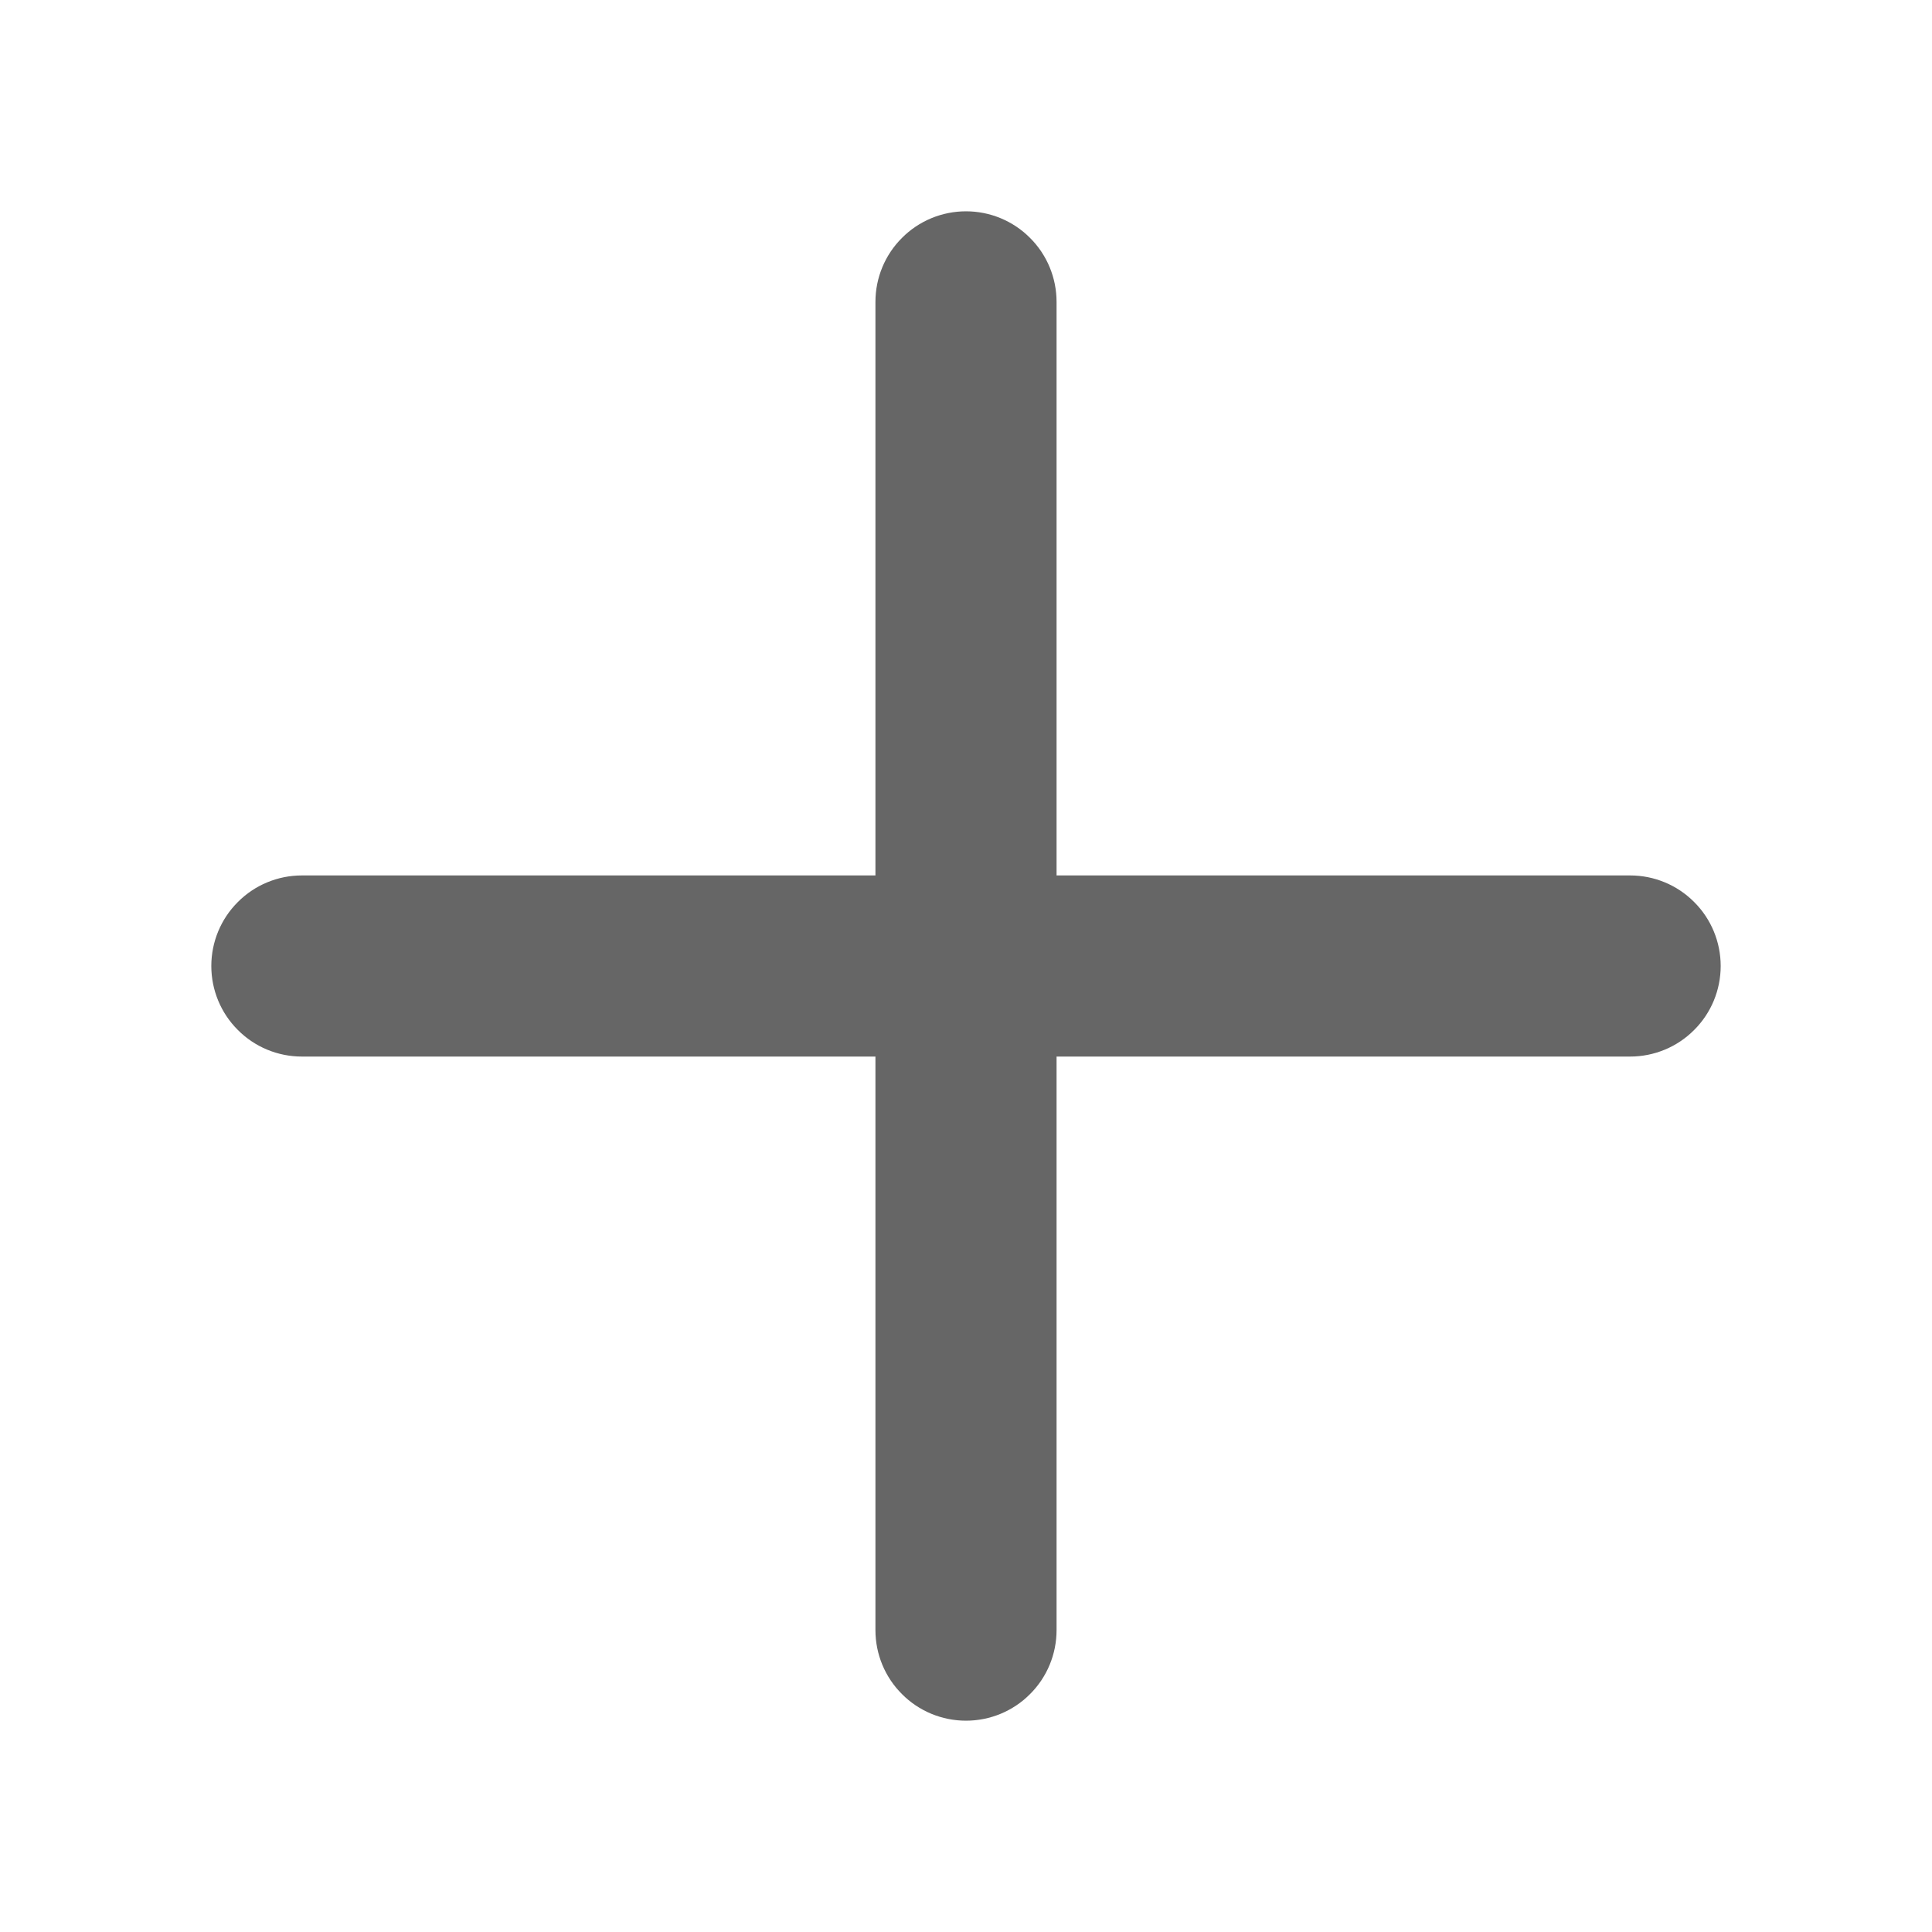
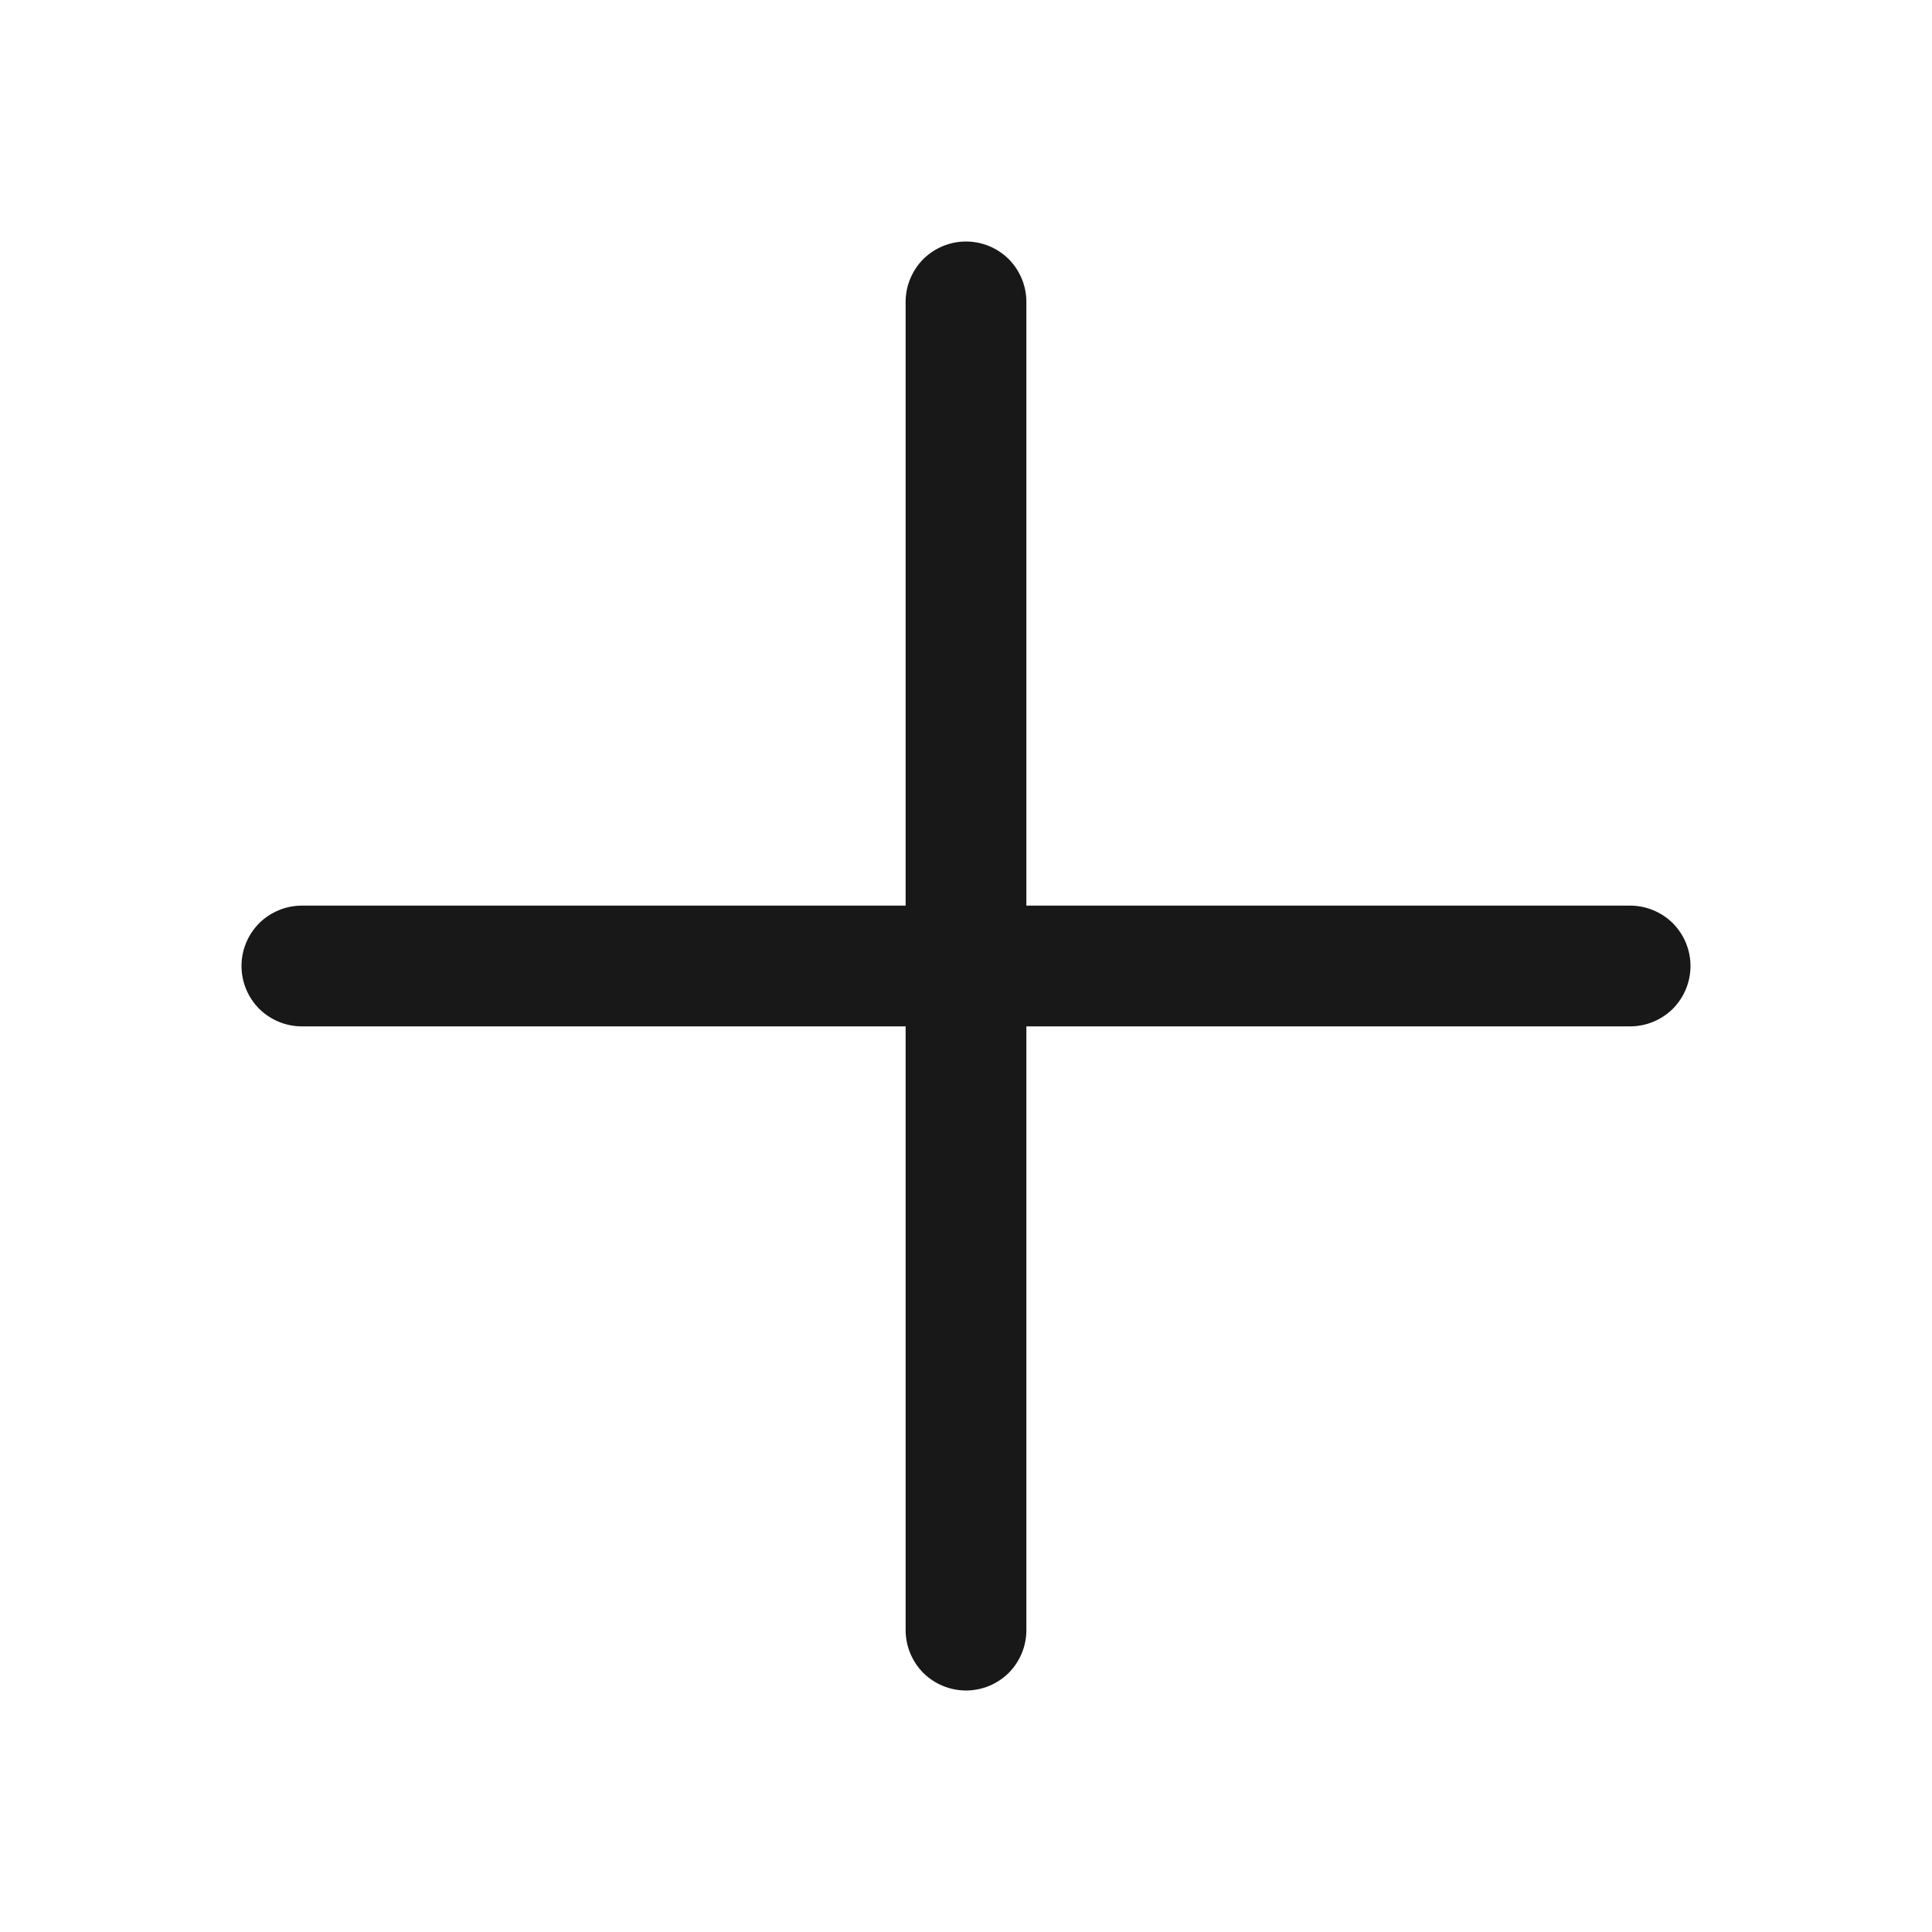
<svg xmlns="http://www.w3.org/2000/svg" width="16" height="16" viewBox="0 0 16 16" fill="none">
-   <path d="M14.25 8C14.25 8.199 14.171 8.39 14.03 8.53C13.89 8.671 13.699 8.75 13.5 8.75H8.75V13.5C8.75 13.699 8.671 13.89 8.53 14.03C8.39 14.171 8.199 14.25 8 14.25C7.801 14.25 7.61 14.171 7.47 14.03C7.329 13.89 7.25 13.699 7.25 13.5V8.75H2.5C2.301 8.75 2.11 8.671 1.97 8.53C1.829 8.39 1.75 8.199 1.75 8C1.75 7.801 1.829 7.61 1.97 7.47C2.11 7.329 2.301 7.25 2.5 7.25H7.25V2.5C7.25 2.301 7.329 2.11 7.47 1.97C7.61 1.829 7.801 1.75 8 1.75C8.199 1.75 8.39 1.829 8.53 1.97C8.671 2.11 8.75 2.301 8.75 2.5V7.25H13.5C13.699 7.25 13.89 7.329 14.03 7.47C14.171 7.61 14.25 7.801 14.25 8Z" fill="#666666" />
+   <path d="M14 8C14 8.133 13.947 8.26 13.854 8.354C13.76 8.447 13.633 8.5 13.5 8.5H8.5V13.5C8.5 13.633 8.447 13.76 8.354 13.854C8.26 13.947 8.133 14 8 14C7.867 14 7.74 13.947 7.646 13.854C7.553 13.76 7.5 13.633 7.5 13.5V8.5H2.5C2.367 8.5 2.24 8.447 2.146 8.354C2.053 8.26 2 8.133 2 8C2 7.867 2.053 7.74 2.146 7.646C2.24 7.553 2.367 7.5 2.5 7.5H7.5V2.5C7.5 2.367 7.553 2.24 7.646 2.146C7.74 2.053 7.867 2 8 2C8.133 2 8.26 2.053 8.354 2.146C8.447 2.24 8.5 2.367 8.5 2.5V7.5H13.5C13.633 7.5 13.76 7.553 13.854 7.646C13.947 7.74 14 7.867 14 8Z" fill="#181818" />
</svg>
